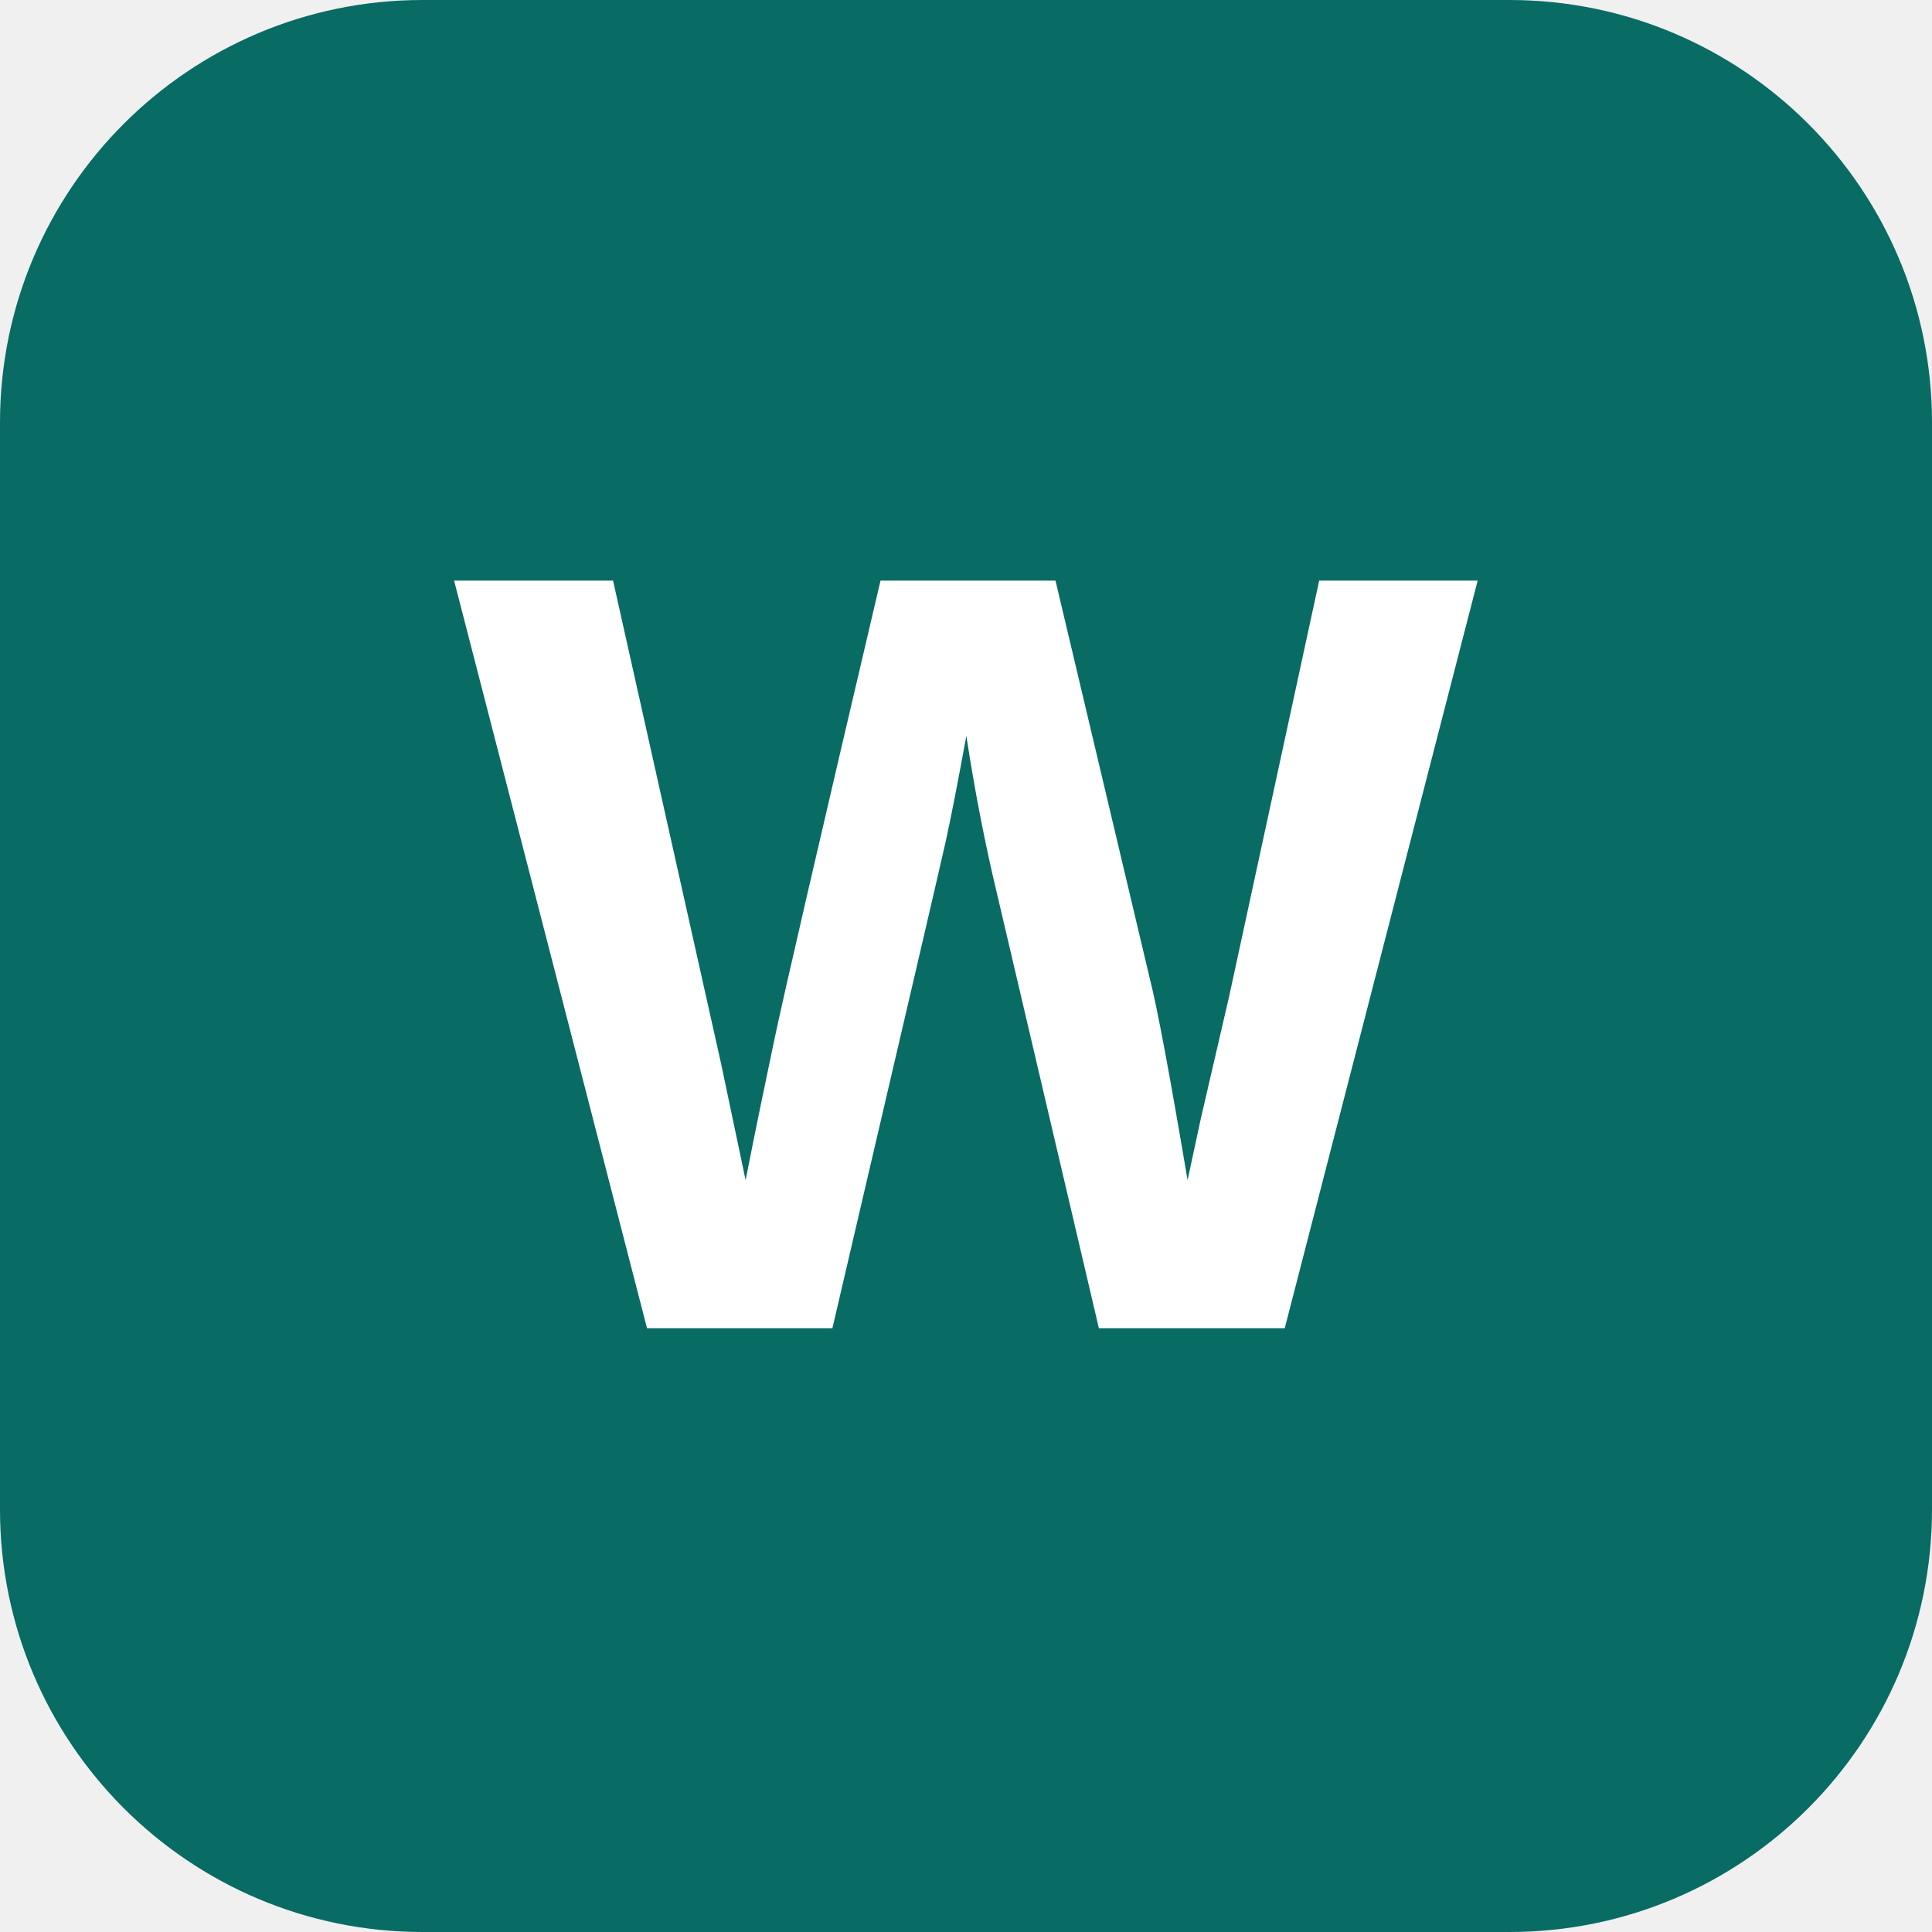
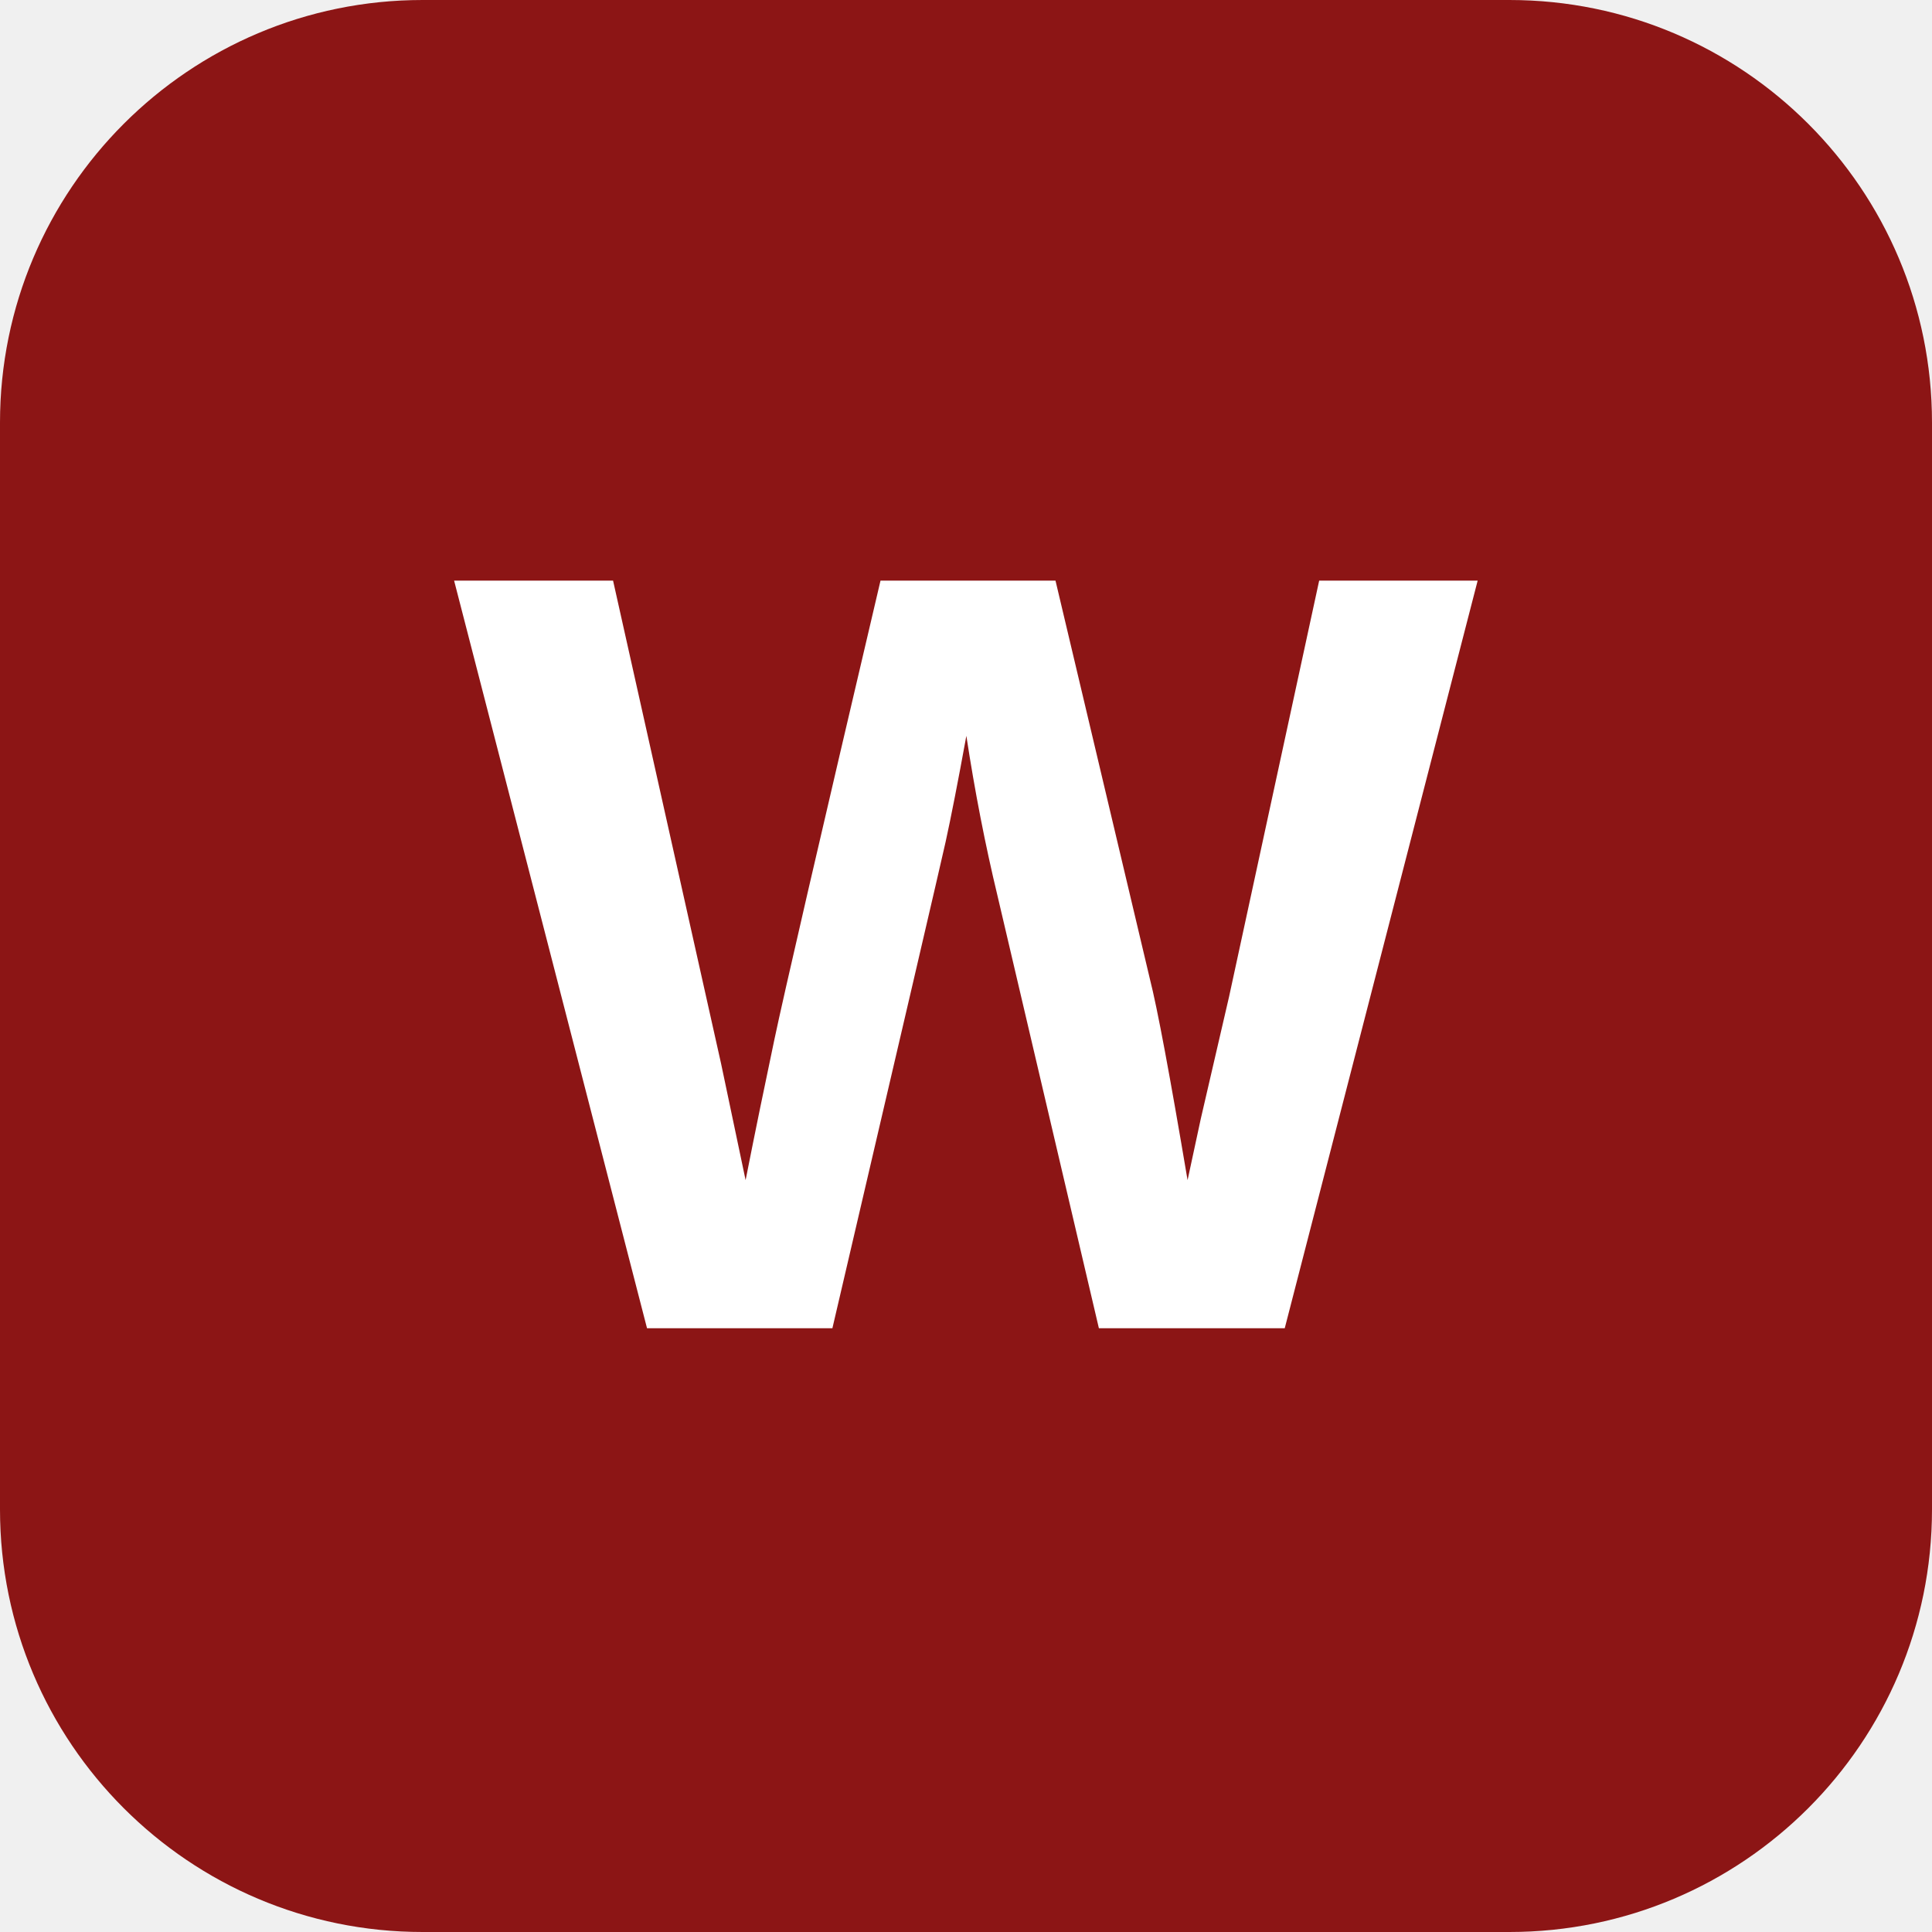
<svg xmlns="http://www.w3.org/2000/svg" viewBox="0 0 64 64">
-   <rect width="64" height="64" rx="14" fill="#086b64" />
+   <rect width="64" height="64" rx="14" fill="#8c1515" />
  <text x="32" y="44" text-anchor="middle" font-family="Arial, sans-serif" font-size="36" font-weight="600" fill="white">W</text>
</svg>
